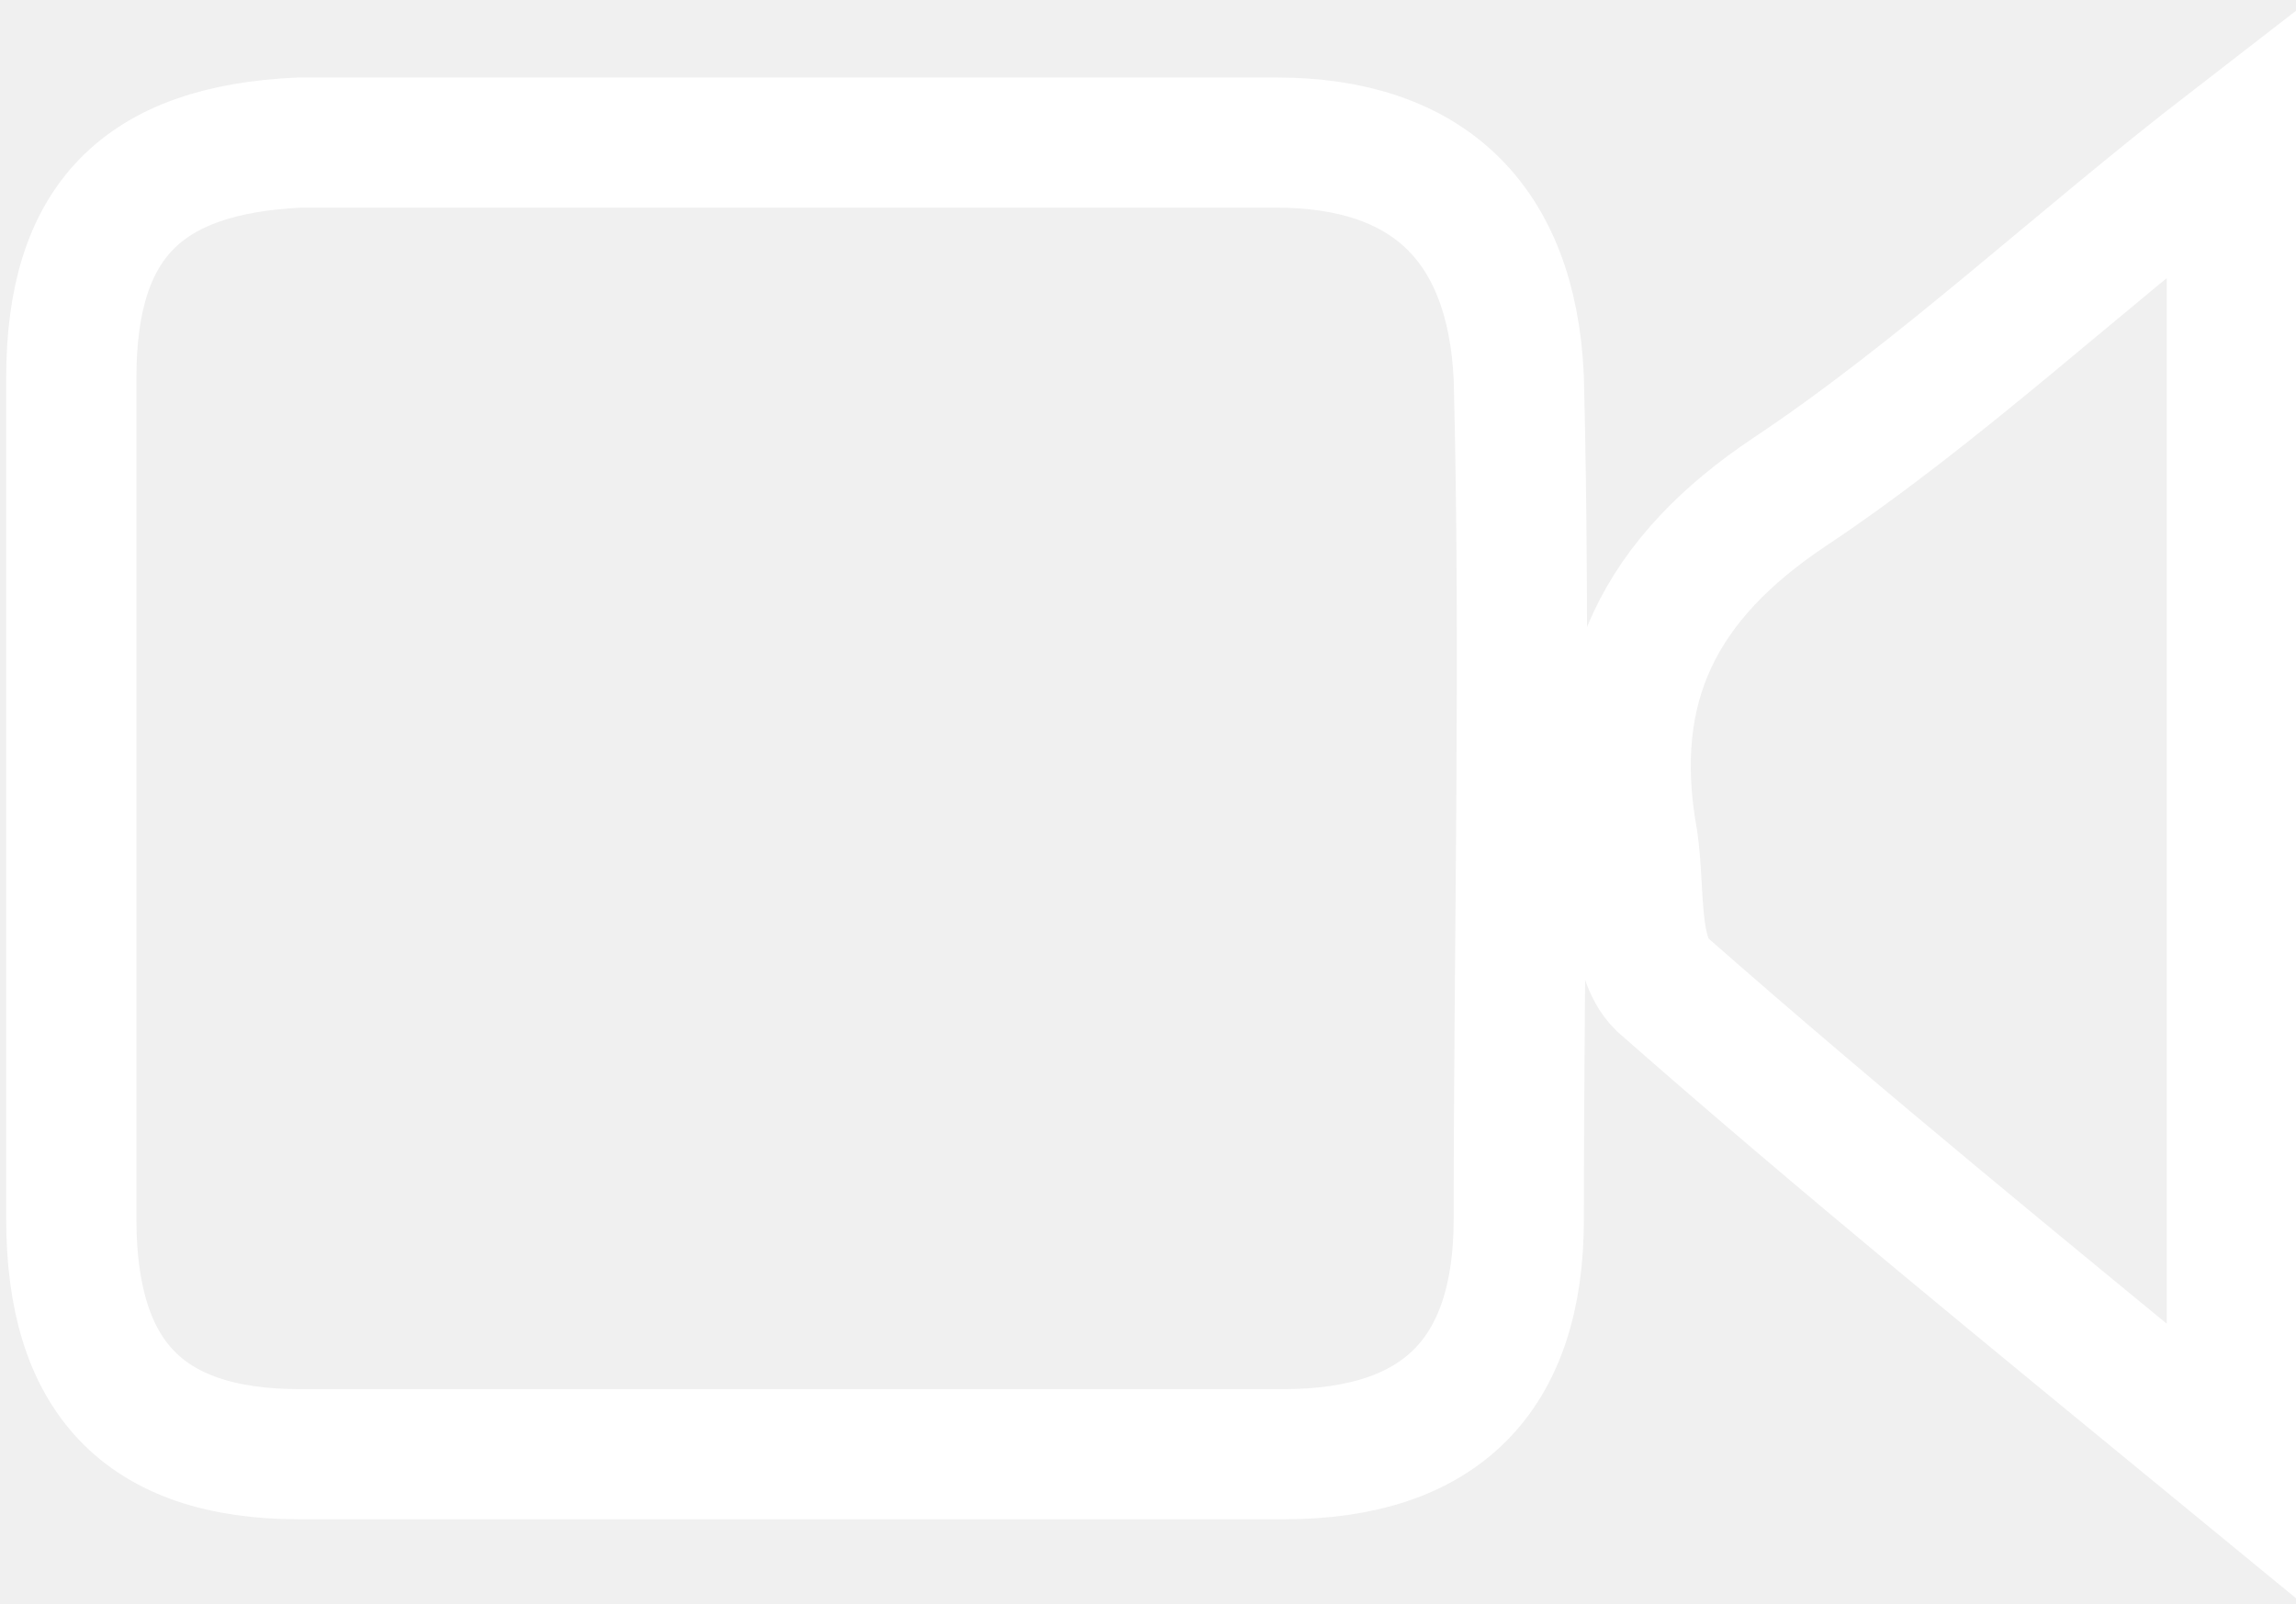
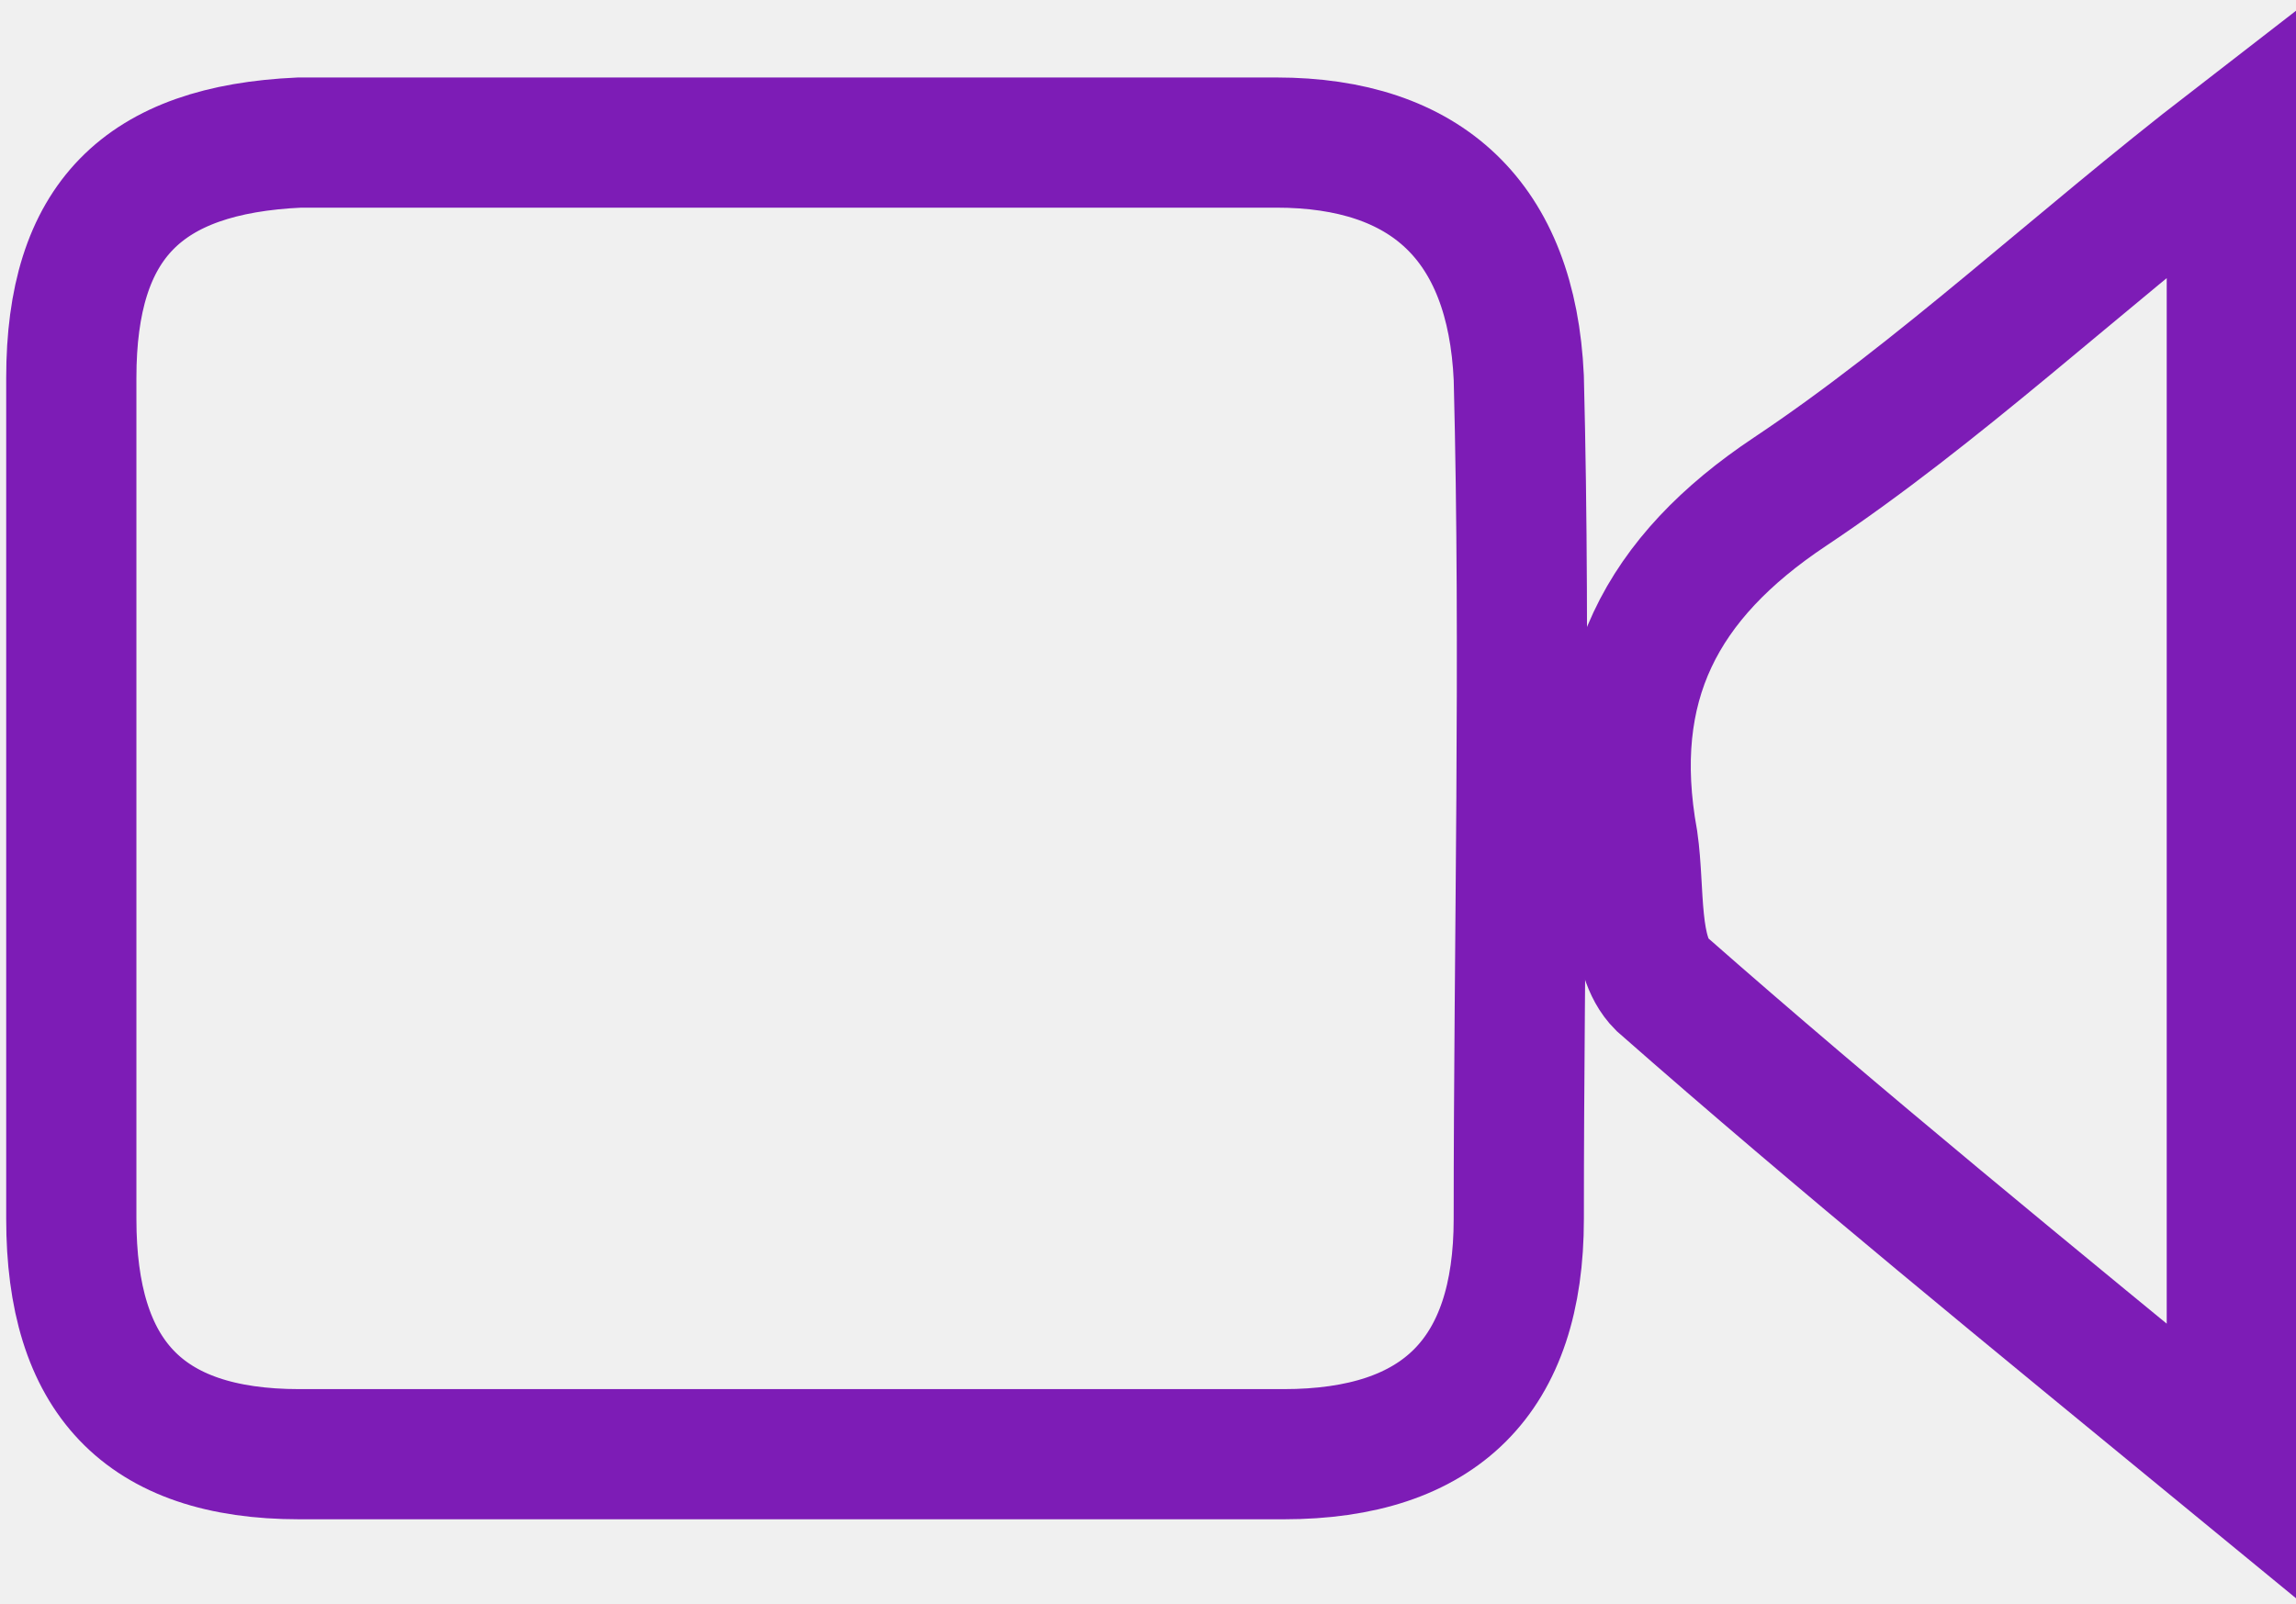
<svg xmlns="http://www.w3.org/2000/svg" version="1.1" id="Layer_1" x="0px" y="0px" width="32.2px" height="22.5px" viewBox="0 0 32.2 22.5" enable-background="new 0 0 32.2 22.5" xml:space="preserve">
  <g>
-     <path fill="none" stroke="#FFFFFF" stroke-width="1.826" stroke-miterlimit="10" d="M11.1,2c2.3,0,4.5,0,6.8,0   c2.1,0,3.3,1.1,3.4,3.3c0.1,3.9,0,7.9,0,11.8c0,2.2-1.1,3.3-3.3,3.3c-4.6,0-9.2,0-13.8,0c-2.2,0-3.2-1.1-3.2-3.3   c0-3.9,0-7.9,0-11.8C1,3.1,2,2.1,4.2,2C6.5,2,8.8,2,11.1,2z" />
-     <path fill="none" stroke="#FFFFFF" stroke-width="1.826" stroke-miterlimit="10" d="M31.3,20.5c-2.8-2.3-5.5-4.5-8-6.7   c-0.4-0.4-0.3-1.3-0.4-2c-0.4-2.2,0.4-3.7,2.2-4.9c2.1-1.4,4-3.2,6.2-4.9C31.3,8.2,31.3,14.2,31.3,20.5z" />
+     <path fill="none" stroke="#7D1CB6" stroke-width="1.826" stroke-miterlimit="10" d="M11.1,2c2.3,0,4.5,0,6.8,0   c2.1,0,3.3,1.1,3.4,3.3c0.1,3.9,0,7.9,0,11.8c0,2.2-1.1,3.3-3.3,3.3c-4.6,0-9.2,0-13.8,0c-2.2,0-3.2-1.1-3.2-3.3   c0-3.9,0-7.9,0-11.8C1,3.1,2,2.1,4.2,2C6.5,2,8.8,2,11.1,2z" />
+     <path fill="none" stroke="#7D1CB6" stroke-width="1.826" stroke-miterlimit="10" d="M31.3,20.5c-2.8-2.3-5.5-4.5-8-6.7   c-0.4-0.4-0.3-1.3-0.4-2c-0.4-2.2,0.4-3.7,2.2-4.9c2.1-1.4,4-3.2,6.2-4.9C31.3,8.2,31.3,14.2,31.3,20.5z" />
  </g>
</svg>
